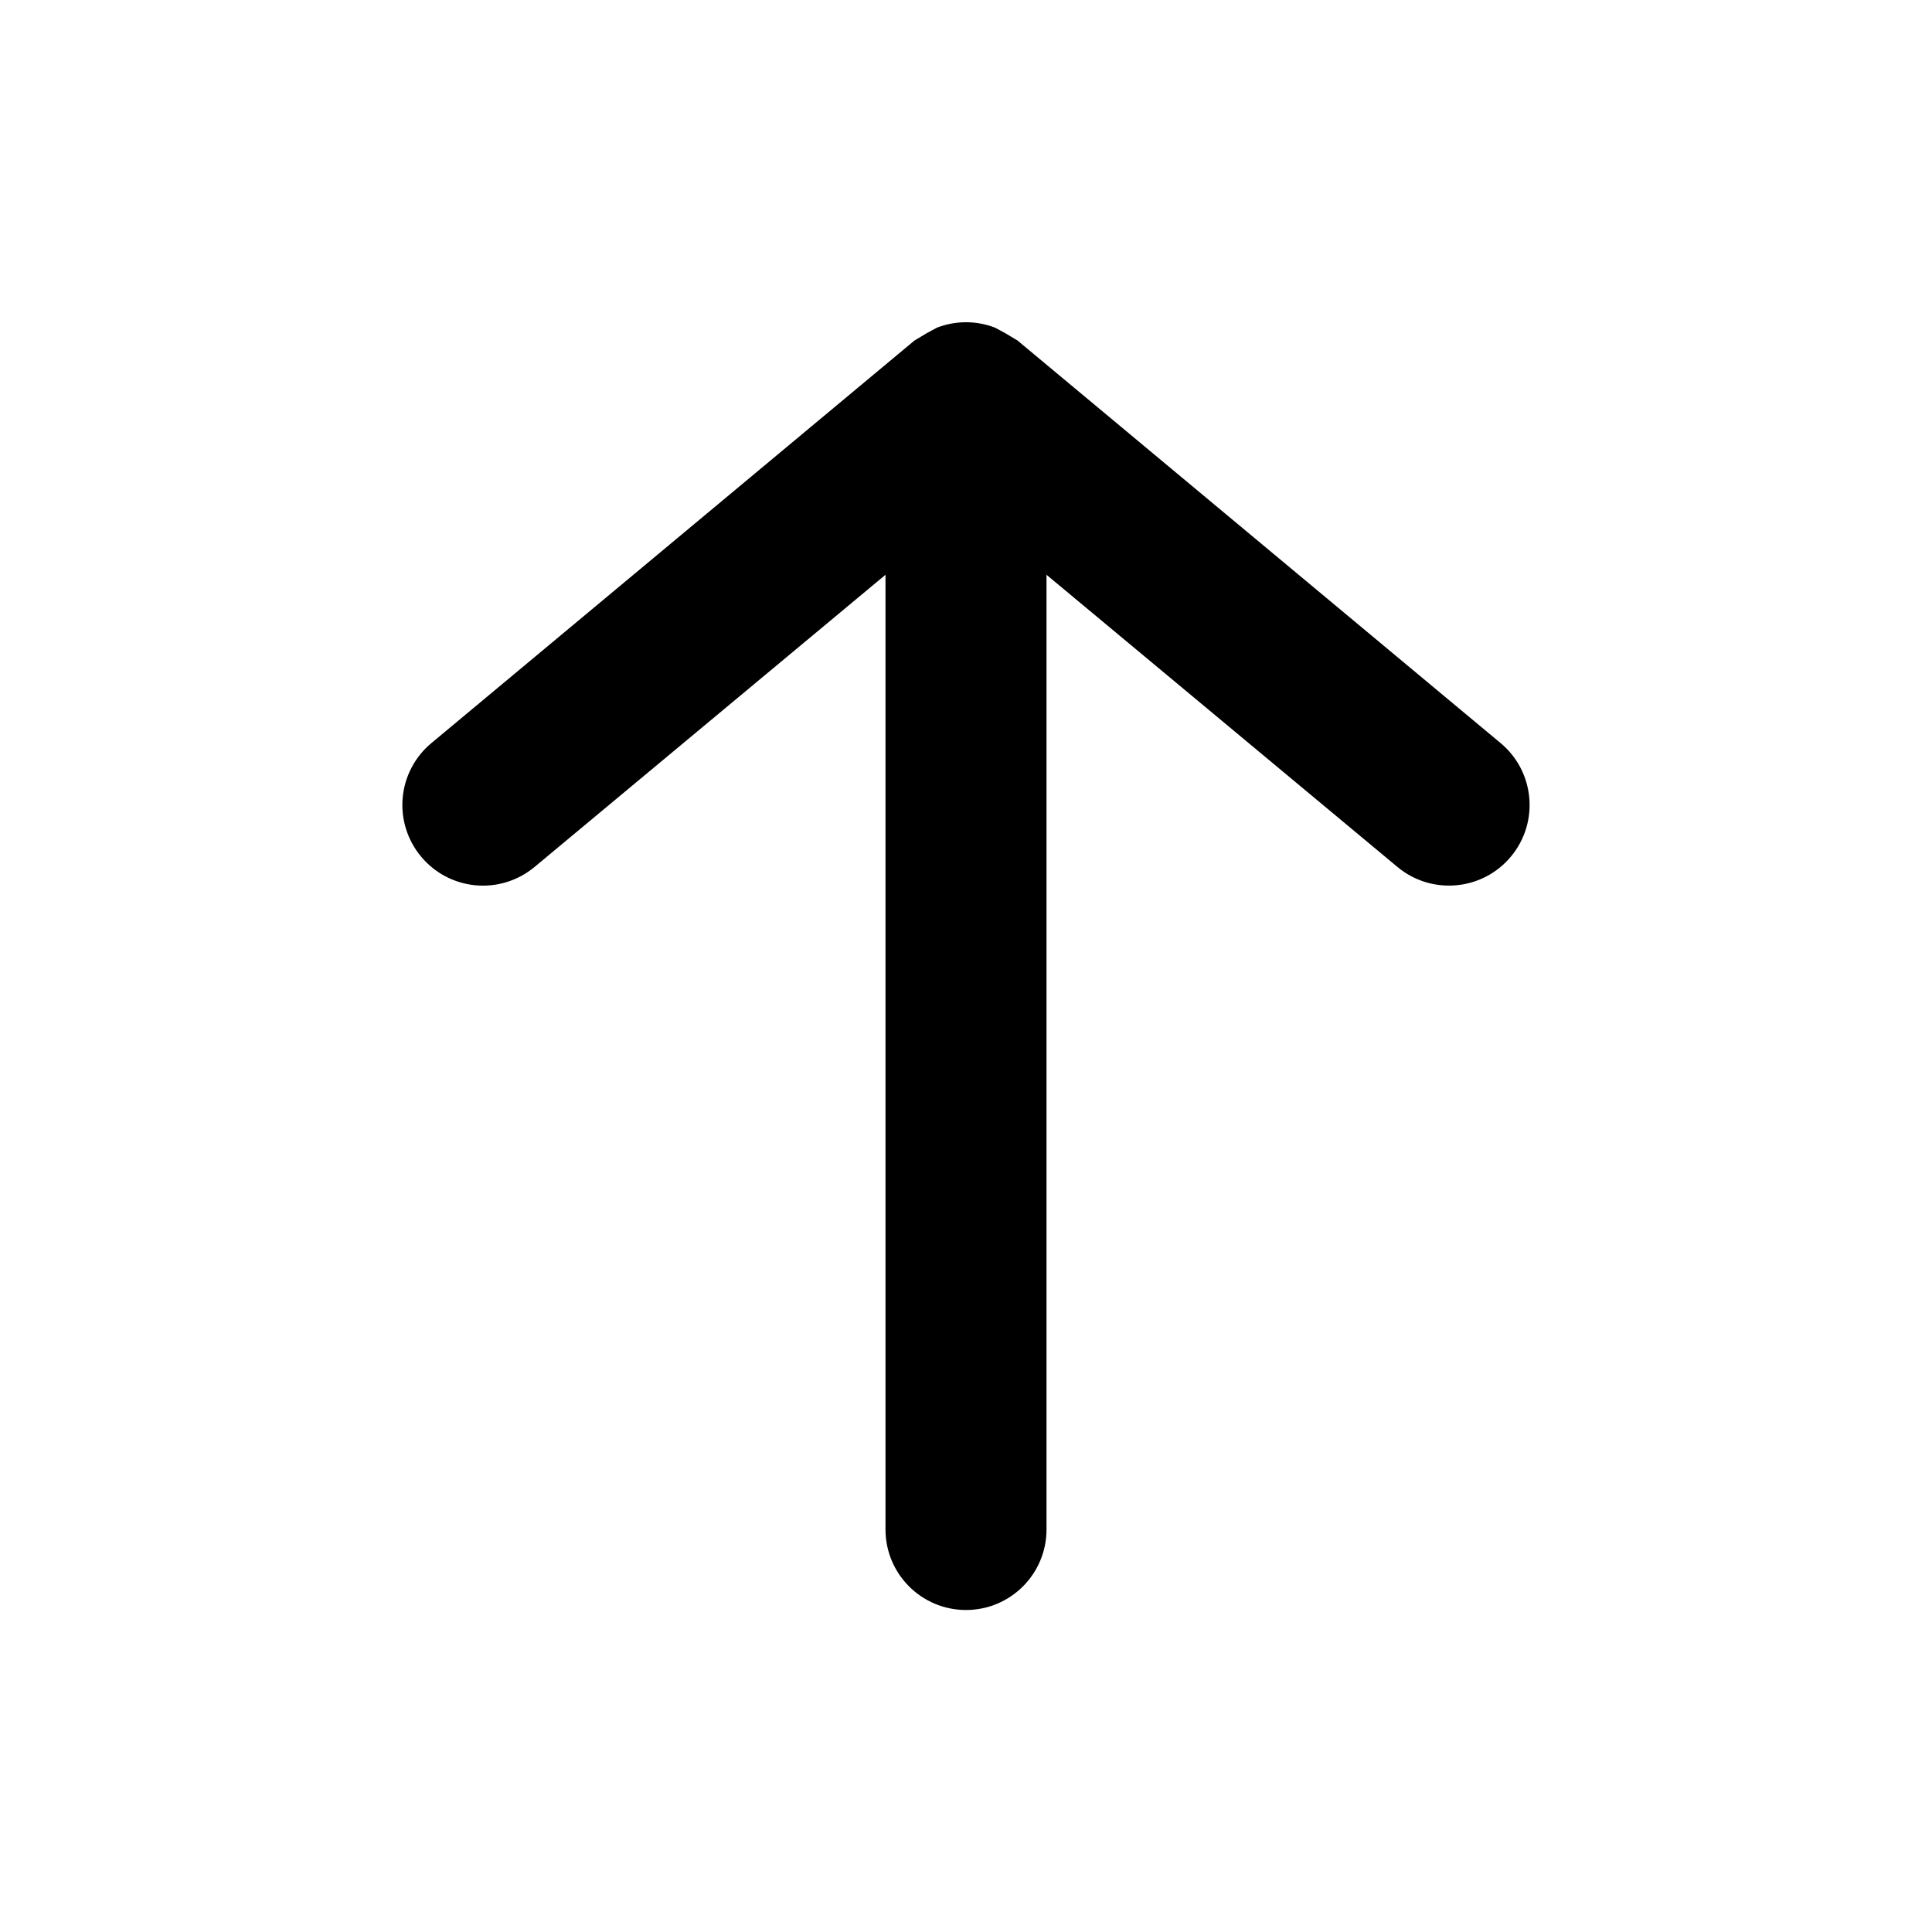
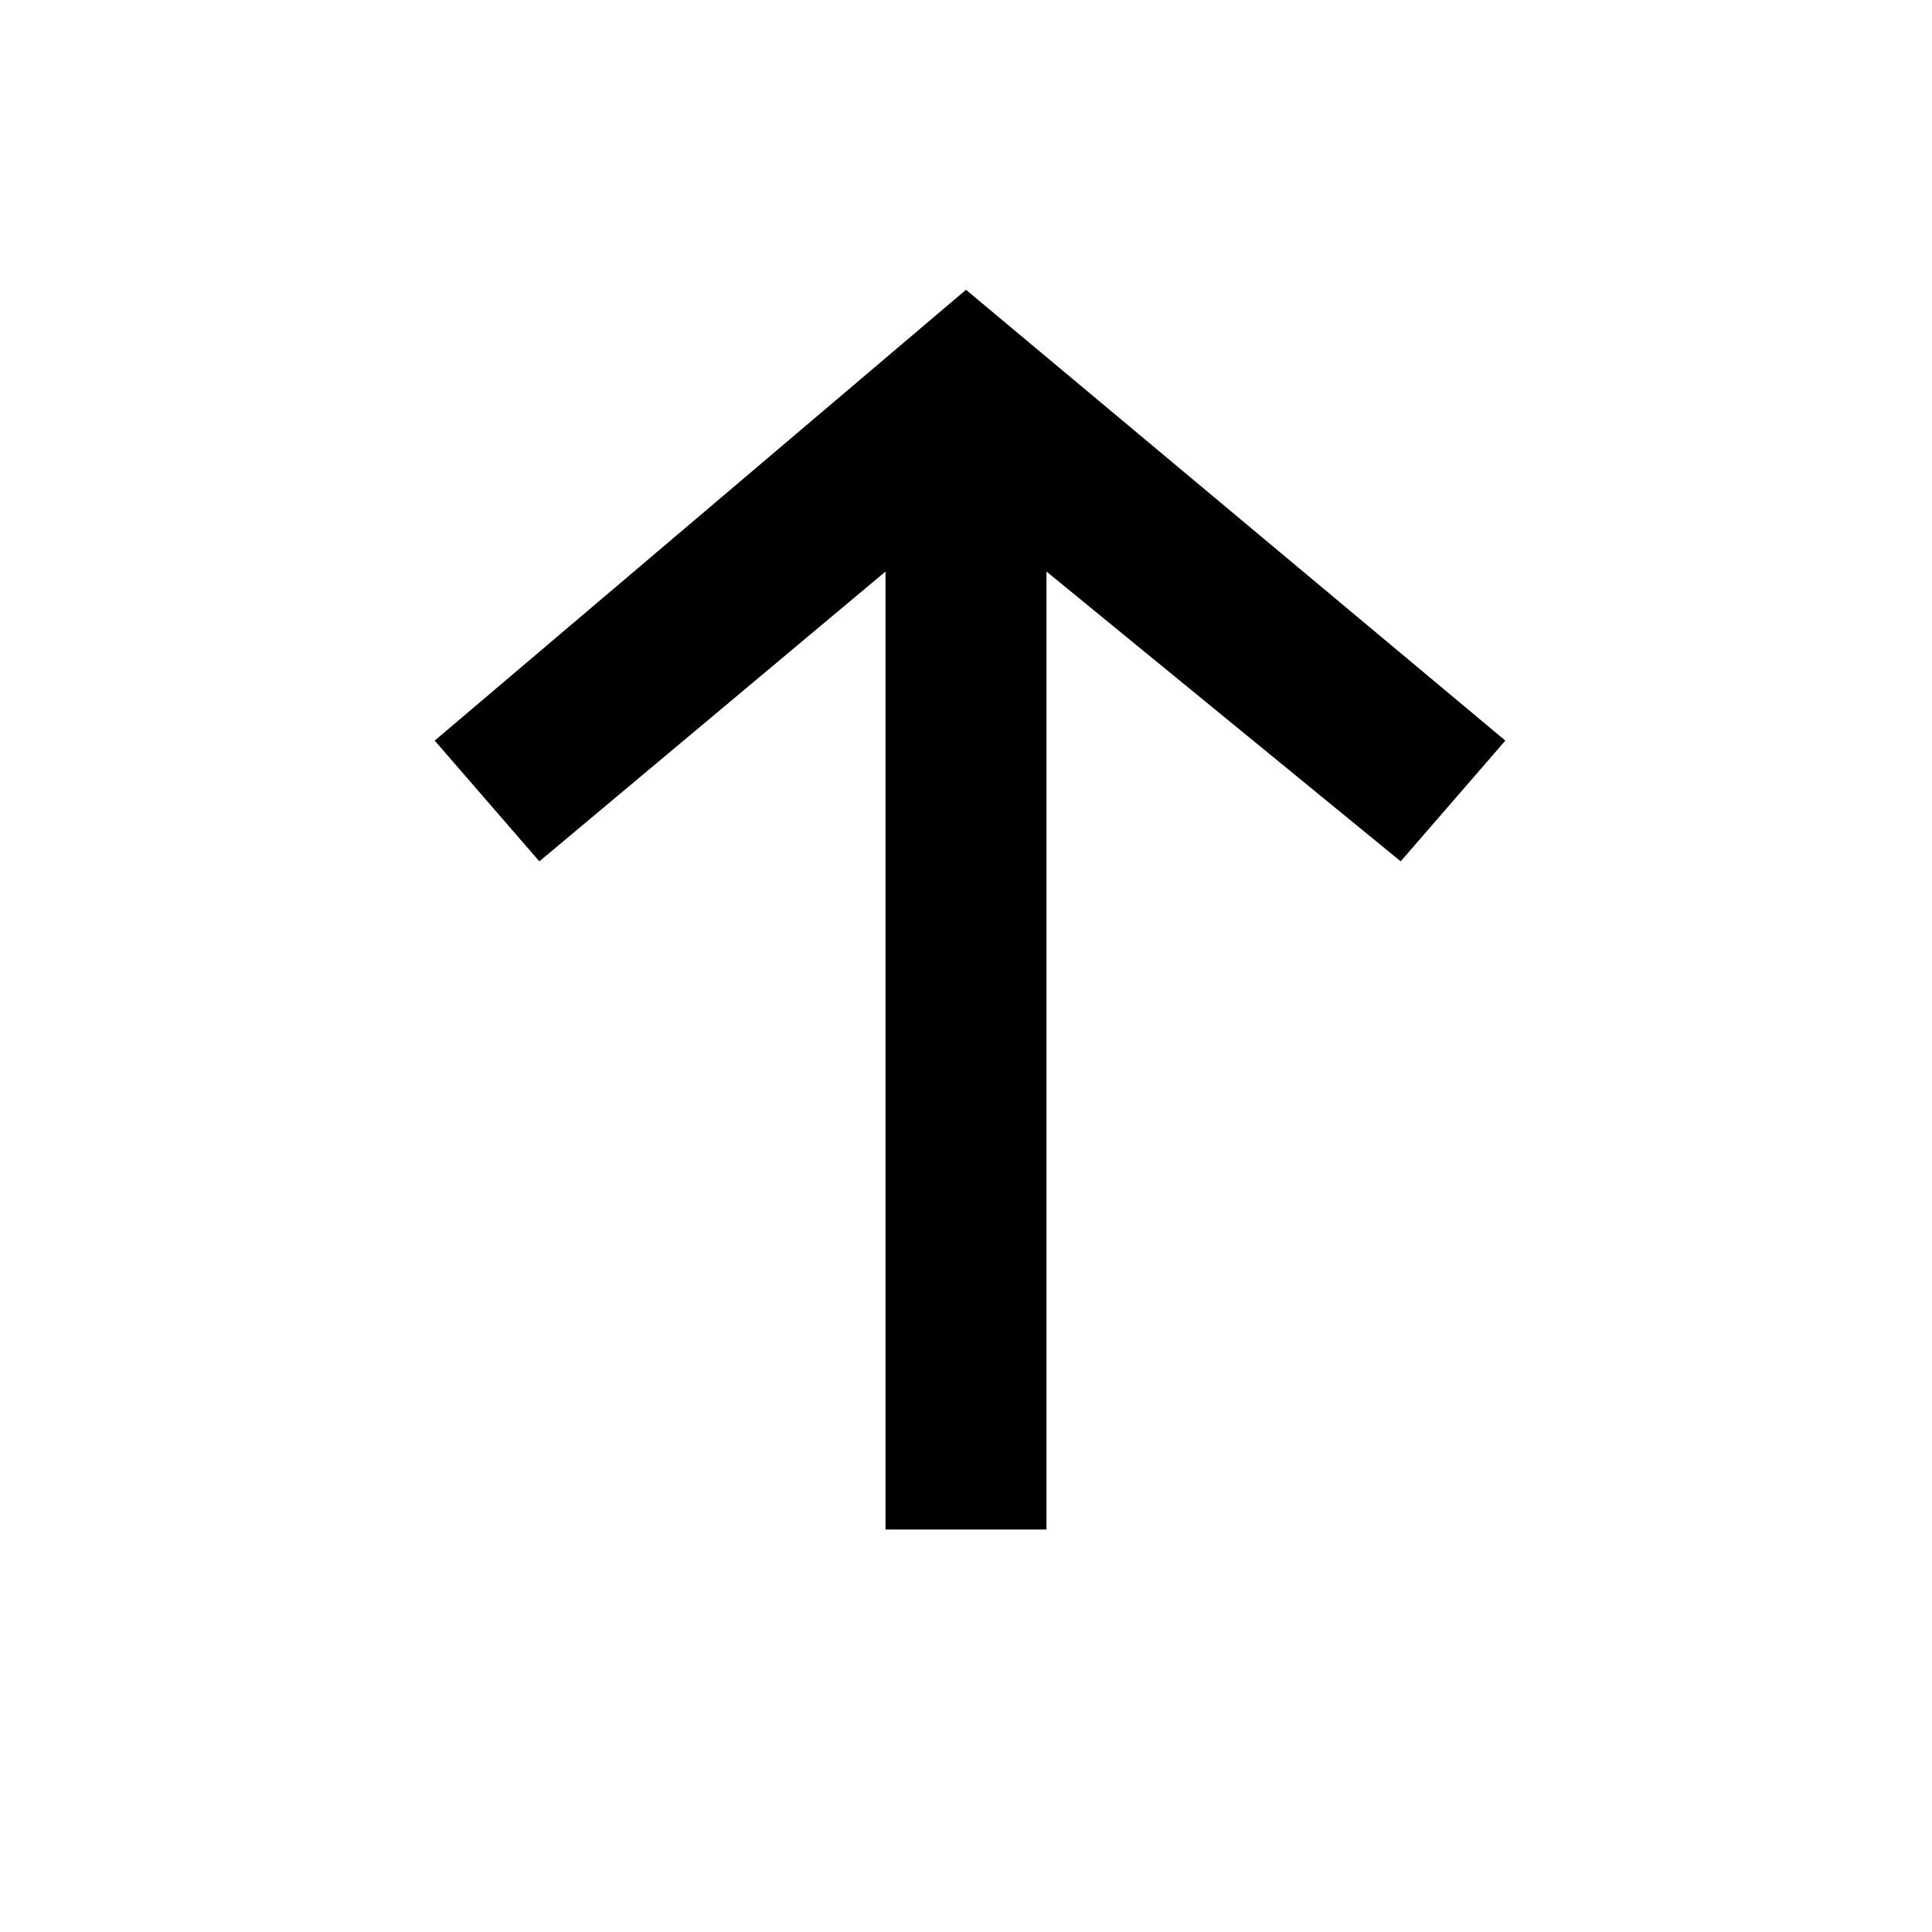
- <svg xmlns="http://www.w3.org/2000/svg" viewBox="0 0 24 24">
-   <g data-name="Layer 2">
-     <g data-name="arrow-upward">
-       <rect width="24" height="24" transform="rotate(180 12 12)" opacity="0" />
-       <path d="M5.23 10.64a1 1 0 0 0 1.41.13L11 7.14V19a1 1 0 0 0 2 0V7.14l4.36 3.63a1 1 0 1 0 1.28-1.54l-6-5-.15-.09-.13-.07a1 1 0 0 0-.72 0l-.13.07-.15.09-6 5a1 1 0 0 0-.13 1.41z" />
+ <svg xmlns="http://www.w3.org/2000/svg" version="1.1" id="Lag_1" x="0px" y="0px" viewBox="0 0 24 24" style="enable-background:new 0 0 24 24;" xml:space="preserve">
+   <style type="text/css">
+ 	.st0{fill-opacity:0;}
+ </style>
+   <g>
+     <g>
+       <rect x="0" y="0" class="st0" width="24" height="24" />
+       <path d="M5.4,9.2l1.3,1.5c0,0,0,0,0,0L11,7.1V19h2l0,0V7.1l4.4,3.6l1.3-1.5l0,0L12,3.6" />
+       <path d="M12,3.6L5.4,9.2" />
    </g>
  </g>
</svg>
